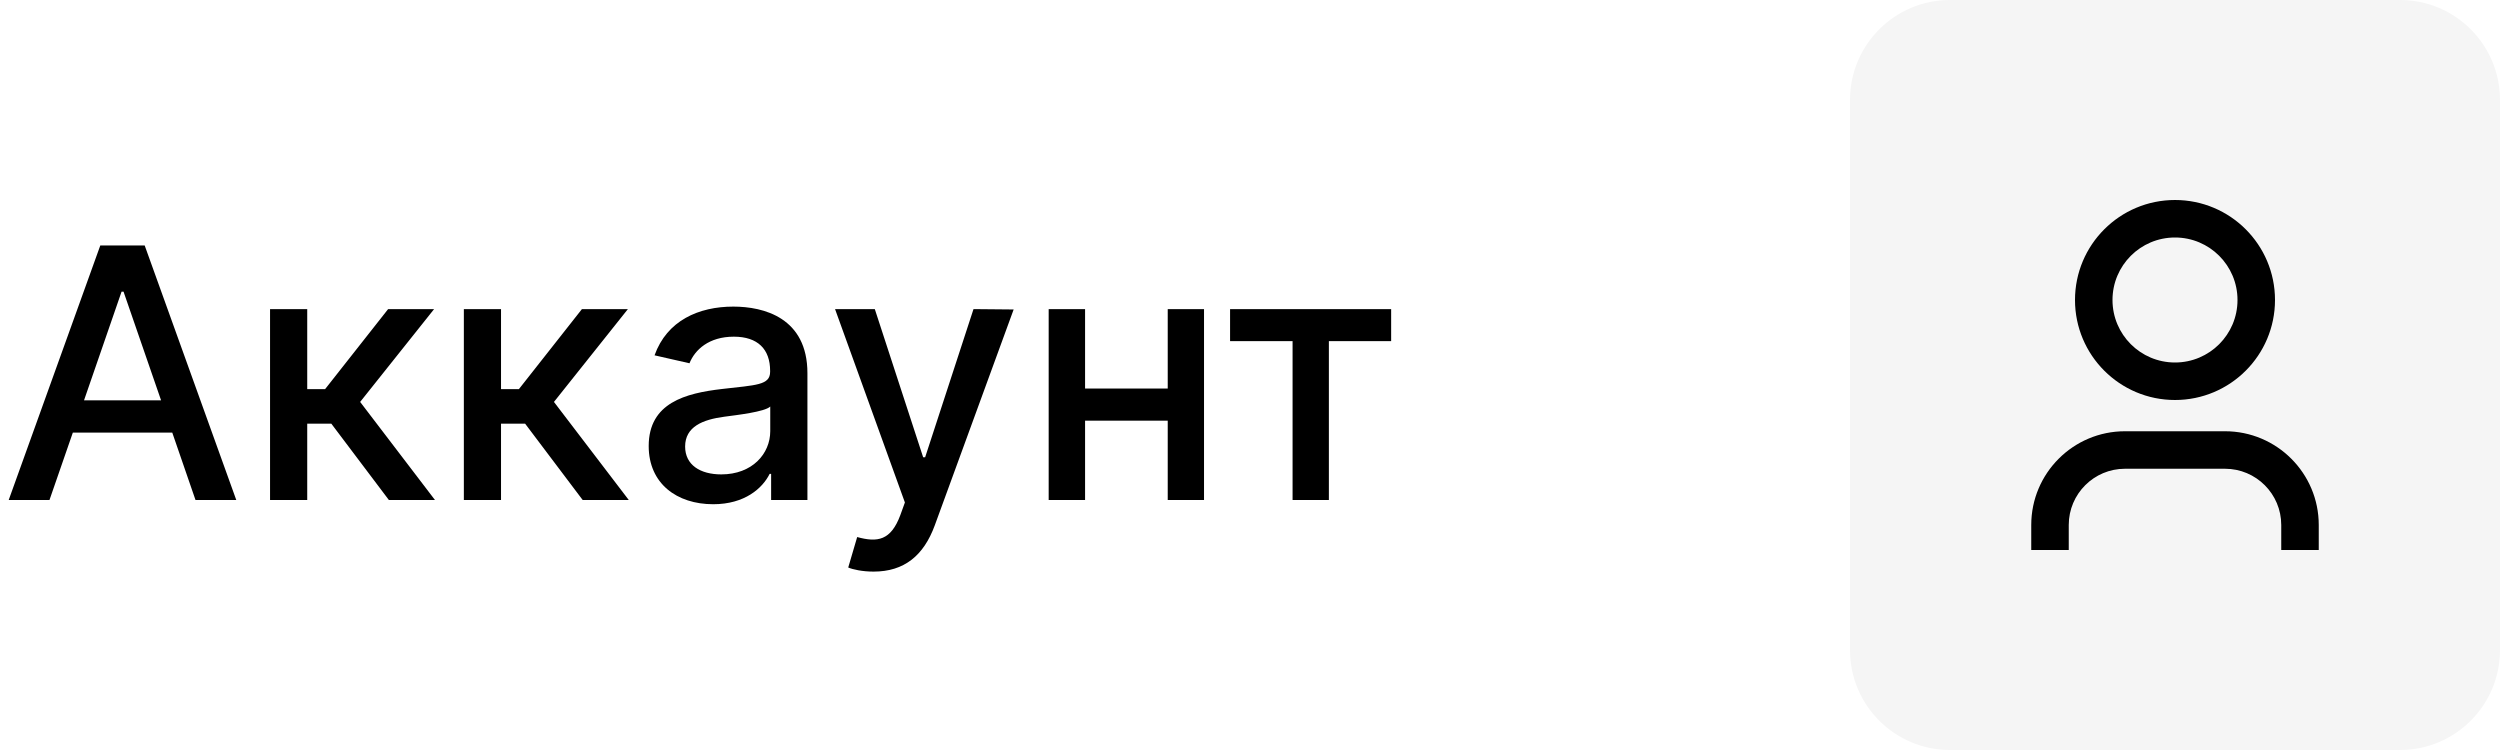
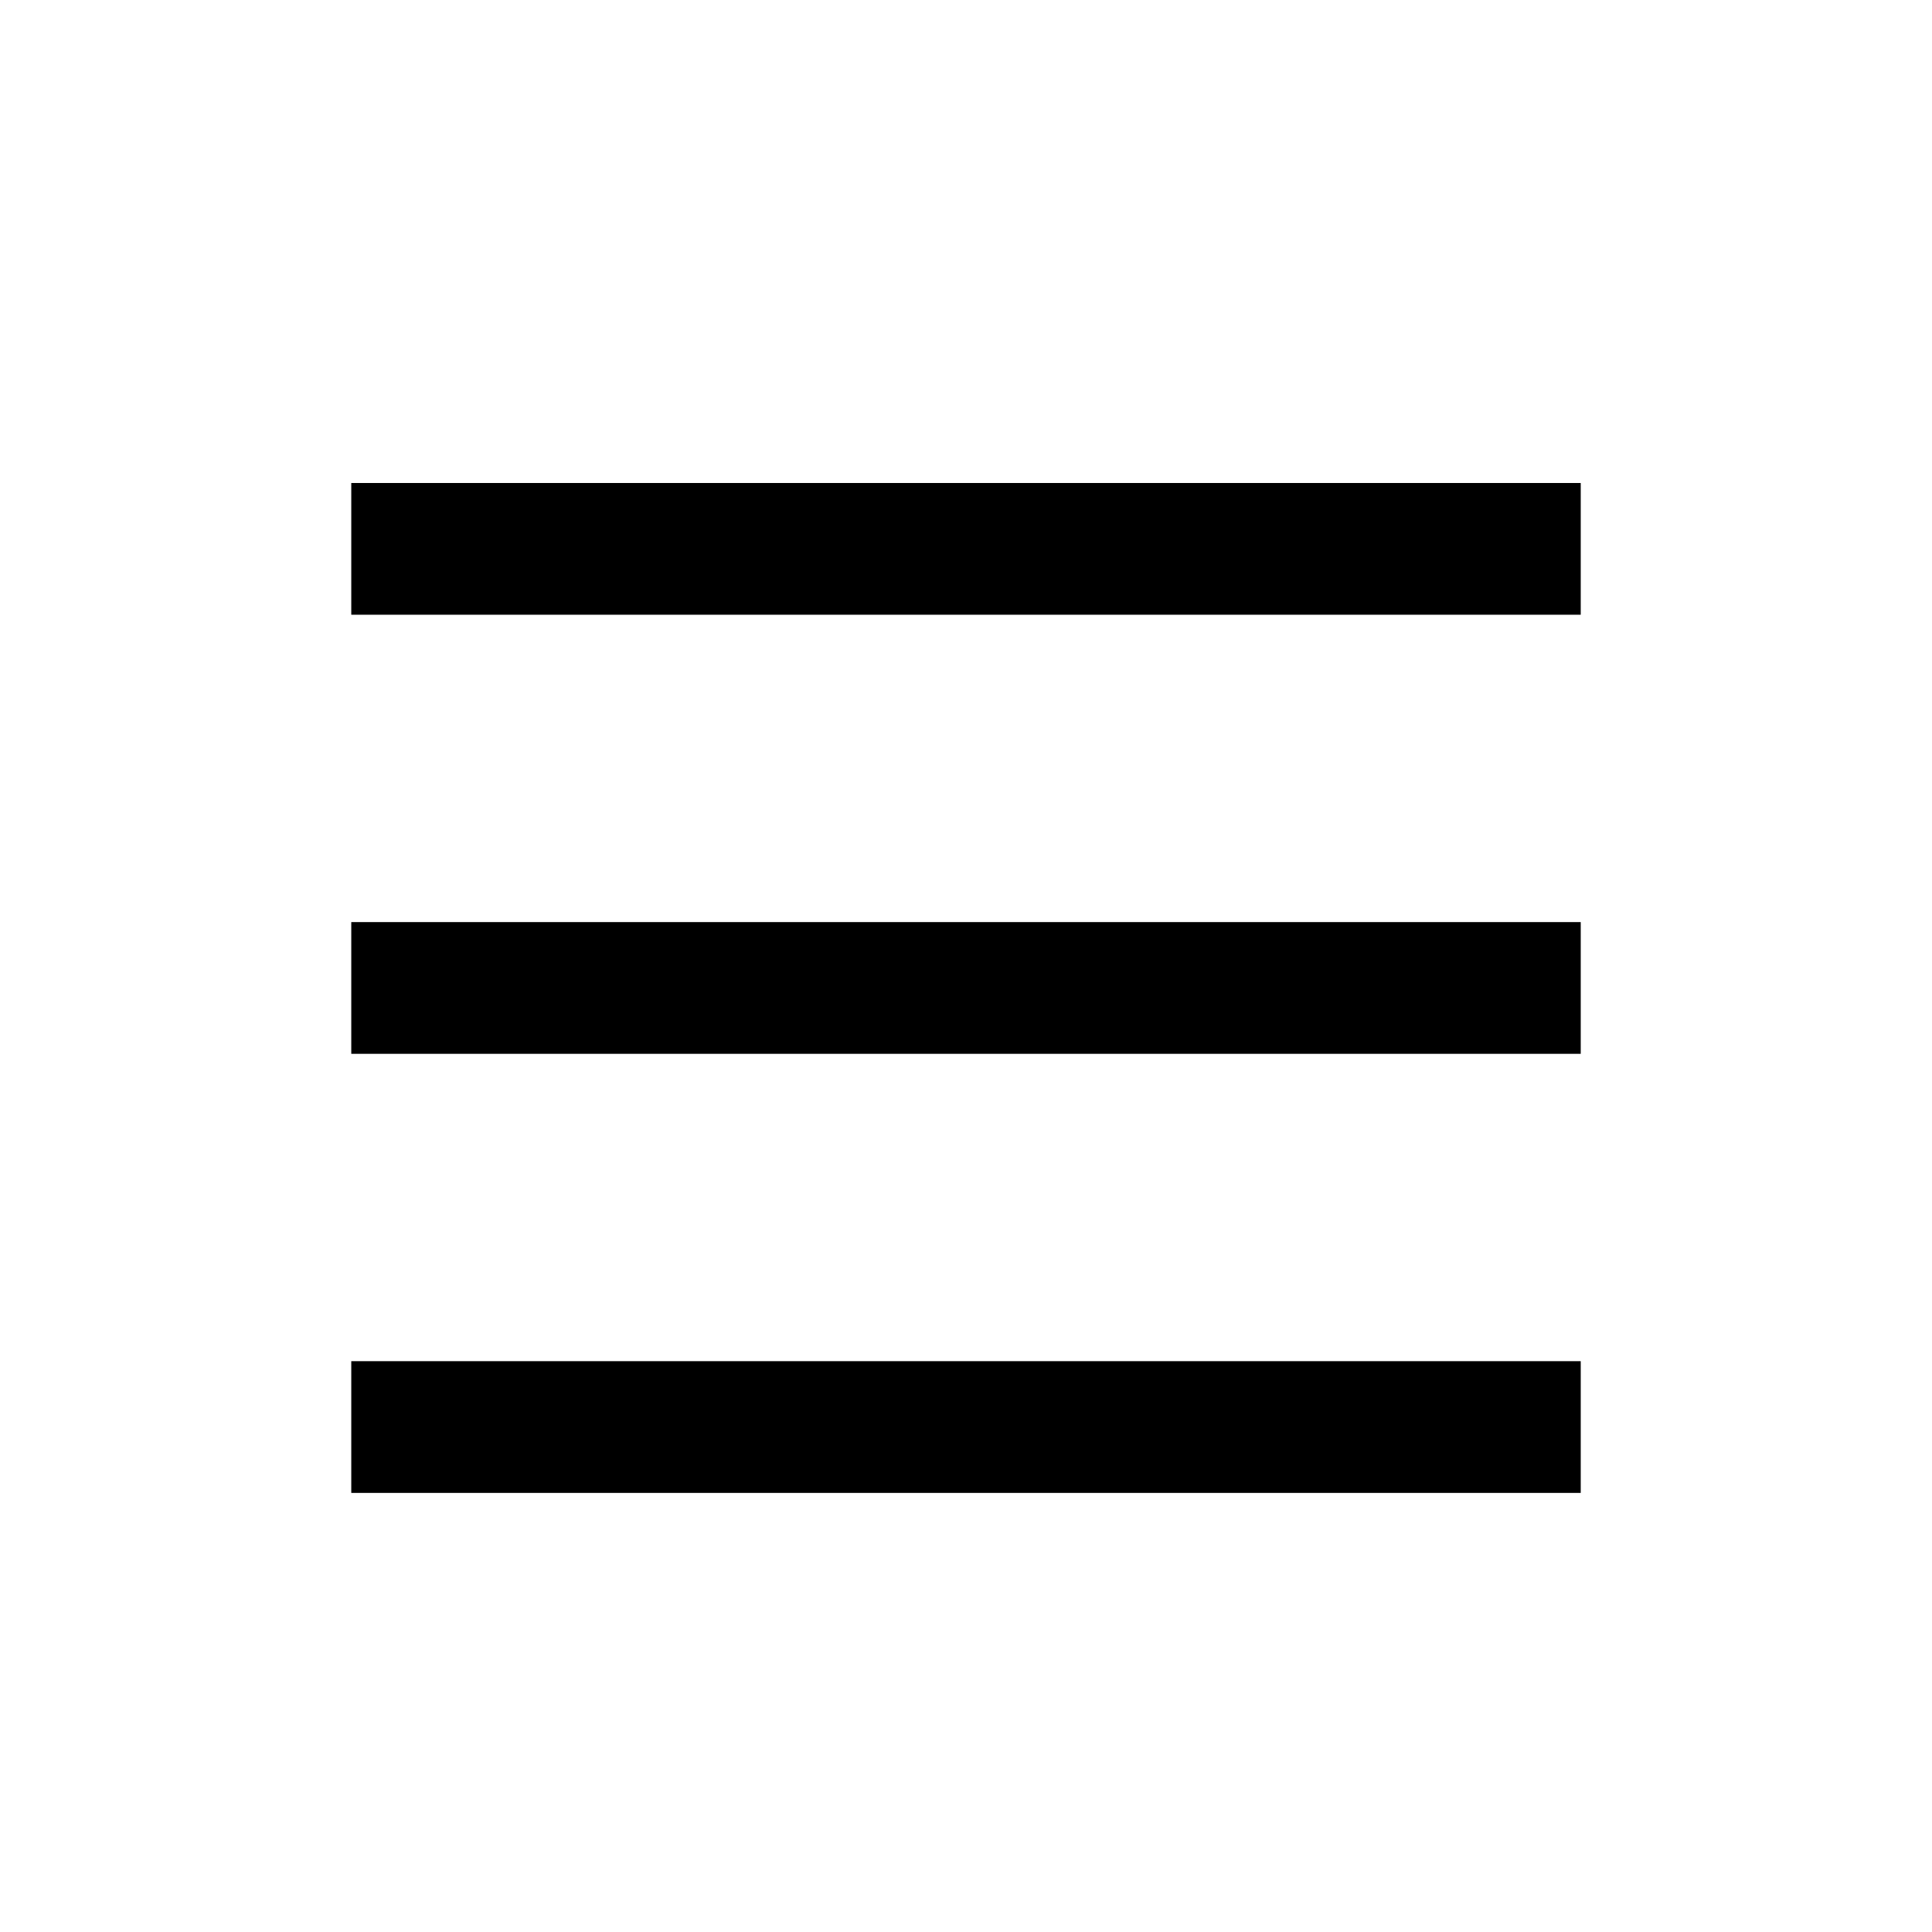
- <svg xmlns="http://www.w3.org/2000/svg" width="100" height="30" viewBox="0 0 100 30" fill="none">
-   <path d="M1.979 20L2.913 17.305H6.891L7.82 20H9.451L5.787 9.818H4.012L0.348 20H1.979ZM3.361 16.013L4.862 11.668H4.942L6.443 16.013H3.361ZM10.802 20H12.289V16.947H13.253L15.555 20H17.399L14.406 16.077L17.364 12.364H15.525L13.004 15.565H12.289V12.364H10.802V20ZM18.554 20H20.041V16.947H21.005L23.307 20H25.151L22.158 16.077L25.116 12.364H23.277L20.756 15.565H20.041V12.364H18.554V20ZM28.528 20.169C29.791 20.169 30.502 19.528 30.785 18.956H30.845V20H32.297V14.929C32.297 12.707 30.547 12.264 29.334 12.264C27.951 12.264 26.679 12.821 26.182 14.213L27.579 14.531C27.797 13.989 28.354 13.467 29.354 13.467C30.313 13.467 30.805 13.97 30.805 14.835V14.869C30.805 15.411 30.248 15.401 28.876 15.56C27.43 15.729 25.948 16.107 25.948 17.842C25.948 19.344 27.076 20.169 28.528 20.169ZM28.851 18.976C28.011 18.976 27.405 18.598 27.405 17.862C27.405 17.067 28.111 16.783 28.971 16.669C29.453 16.604 30.596 16.475 30.81 16.261V17.246C30.81 18.151 30.089 18.976 28.851 18.976ZM34.943 22.864C36.171 22.864 36.946 22.222 37.389 21.019L40.546 12.379L38.94 12.364L37.006 18.29H36.926L34.992 12.364H33.402L36.196 20.099L36.012 20.607C35.634 21.621 35.102 21.705 34.287 21.482L33.929 22.7C34.108 22.779 34.495 22.864 34.943 22.864ZM43.403 12.364H41.947V20H43.403V16.828H46.709V20H48.161V12.364H46.709V15.54H43.403V12.364ZM49.203 13.646H51.703V20H53.155V13.646H55.646V12.364H49.203V13.646Z" fill="black" />
-   <rect x="74" width="26" height="30" rx="4" fill="#F5F5F5" />
-   <path fill-rule="evenodd" clip-rule="evenodd" d="M89.5 12C89.5 13.381 88.381 14.5 87 14.5C85.619 14.5 84.5 13.381 84.5 12C84.5 10.619 85.619 9.5 87 9.5C88.381 9.5 89.5 10.619 89.5 12ZM91 12C91 14.209 89.209 16 87 16C84.791 16 83 14.209 83 12C83 9.791 84.791 8 87 8C89.209 8 91 9.791 91 12ZM85 17.25C82.929 17.25 81.25 18.929 81.25 21V22H82.75V21C82.75 19.757 83.757 18.75 85 18.75H89C90.243 18.75 91.25 19.757 91.25 21V22H92.75V21C92.75 18.929 91.071 17.25 89 17.25H85Z" fill="black" />
+ <svg xmlns="http://www.w3.org/2000/svg" width="44" height="44" viewBox="0 0 44 44" fill="none">
+   <path fill-rule="evenodd" clip-rule="evenodd" d="M36 14L8 14V11L36 11V14Z" fill="black" />
+   <path fill-rule="evenodd" clip-rule="evenodd" d="M36 24L8 24V21L36 21V24Z" fill="black" />
+   <path fill-rule="evenodd" clip-rule="evenodd" d="M36 34L8 34V31L36 31V34Z" fill="black" />
</svg>
